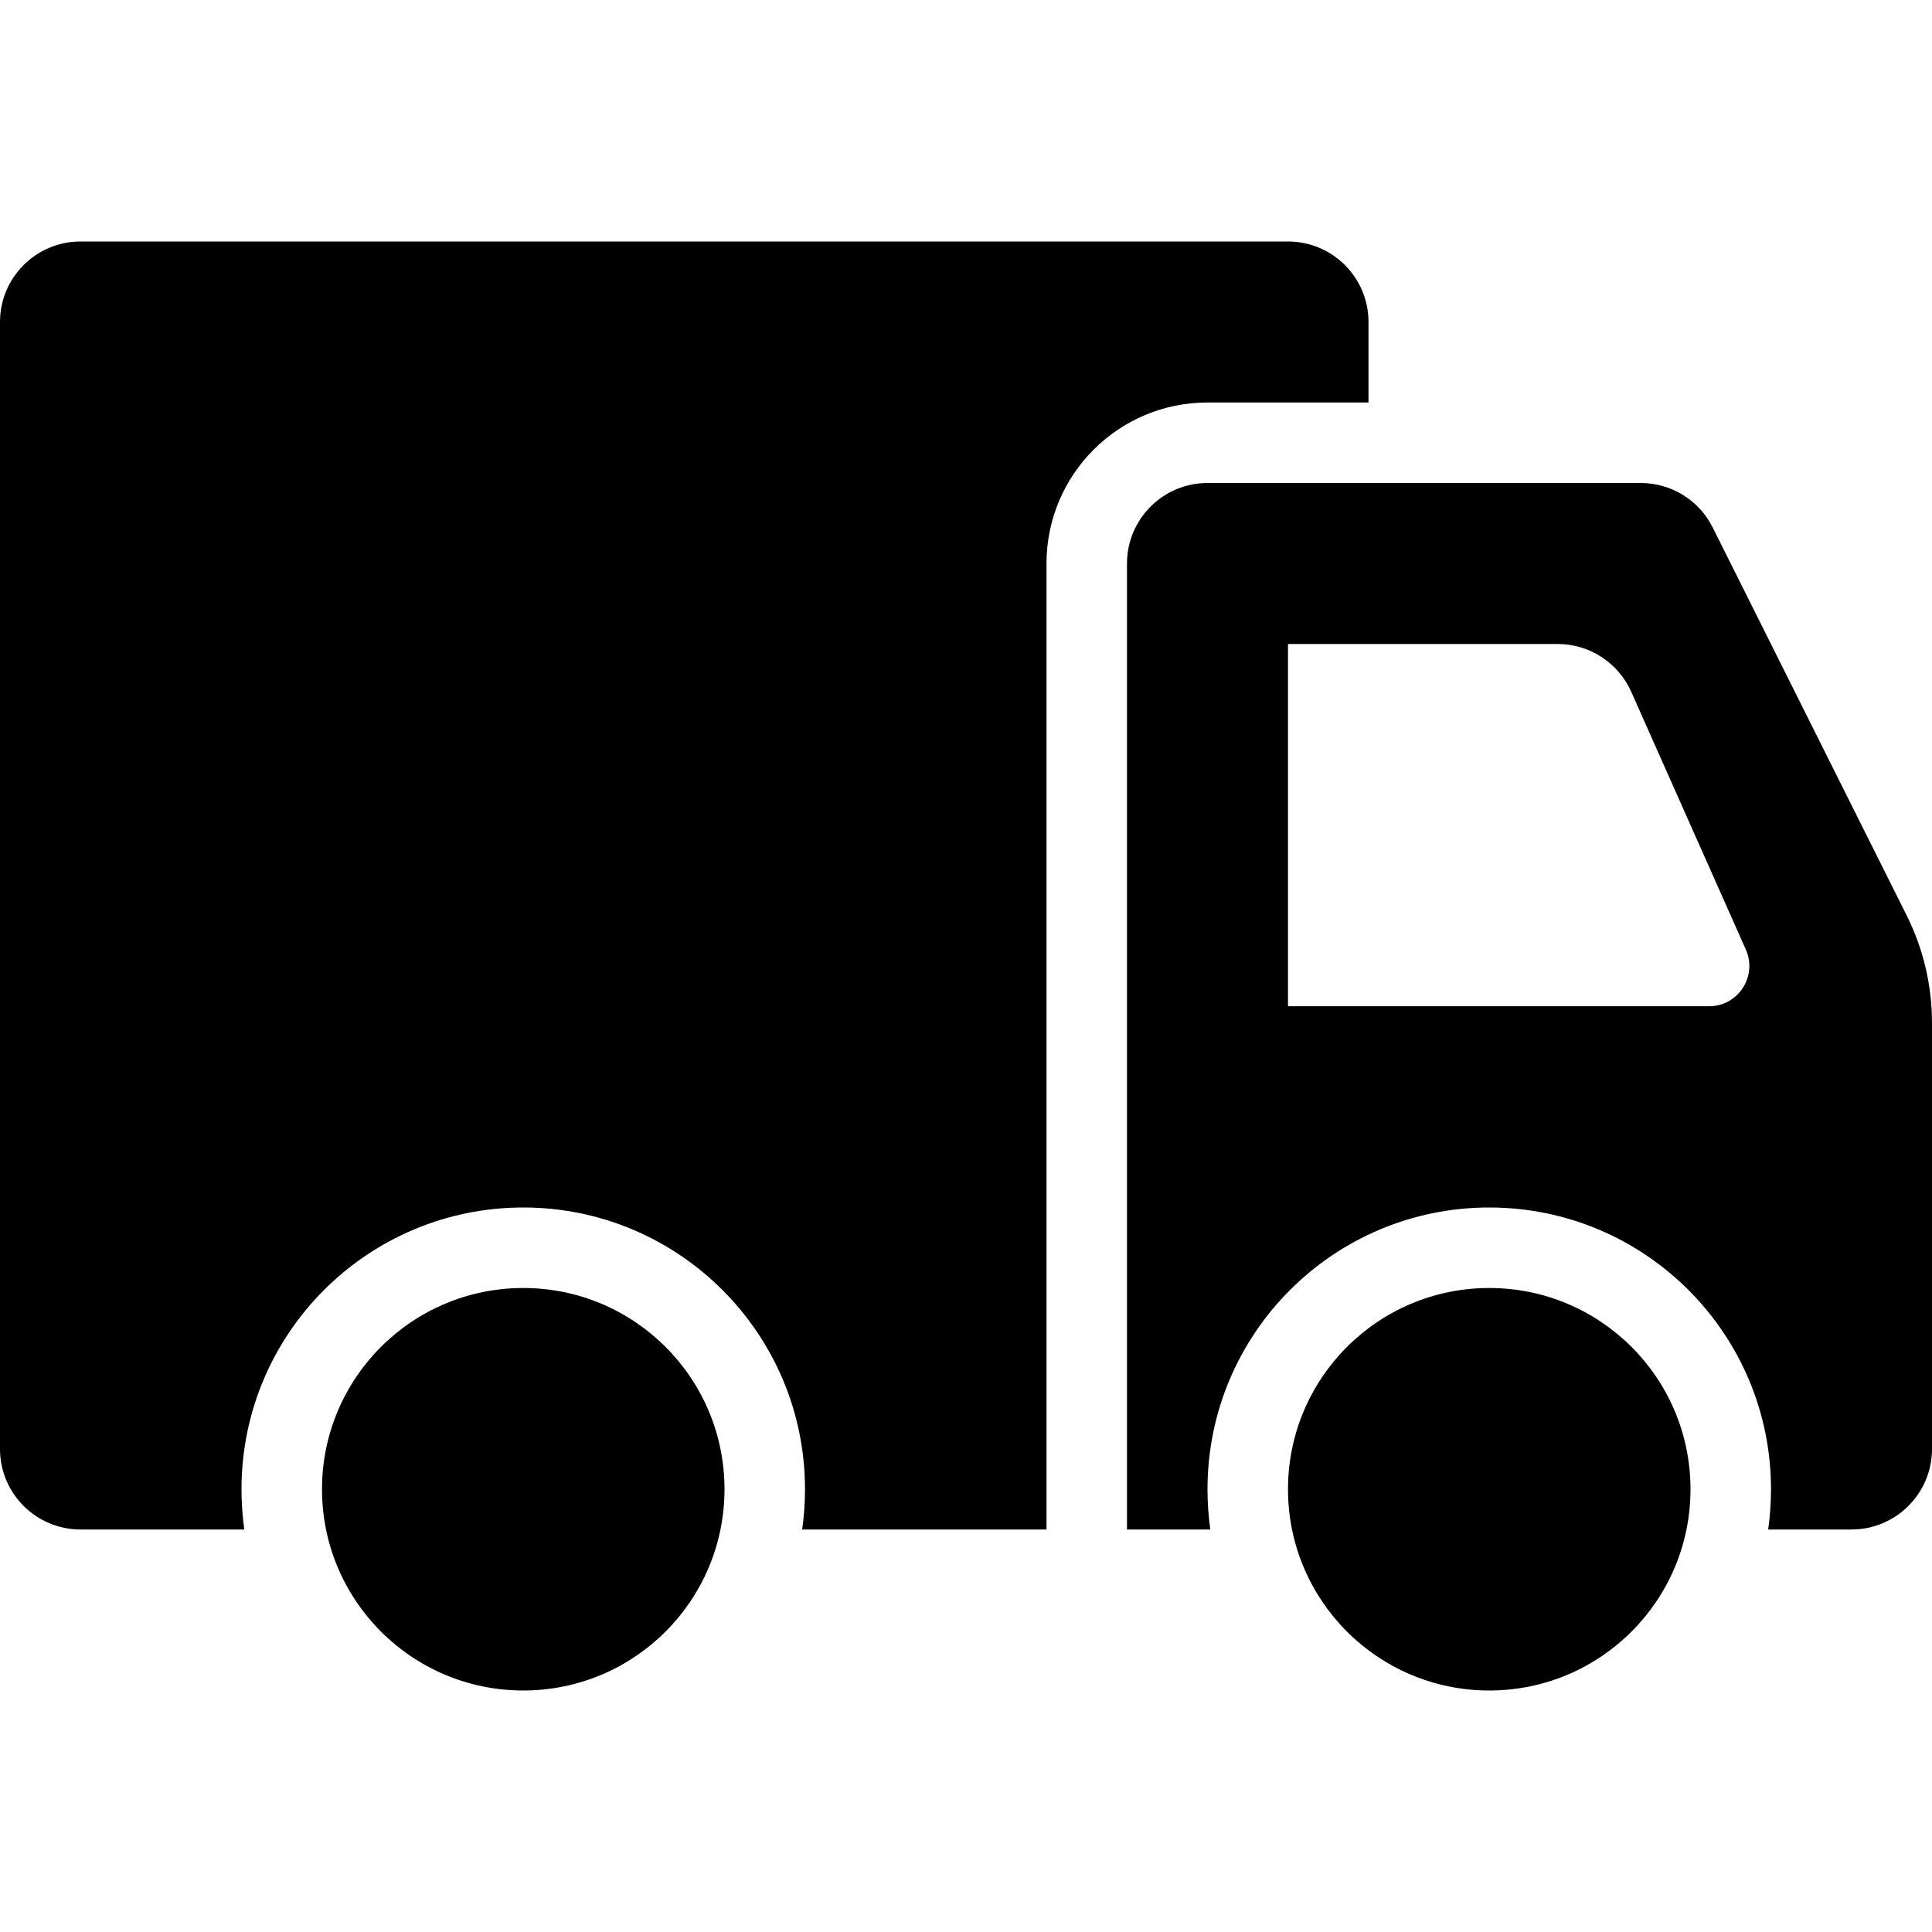
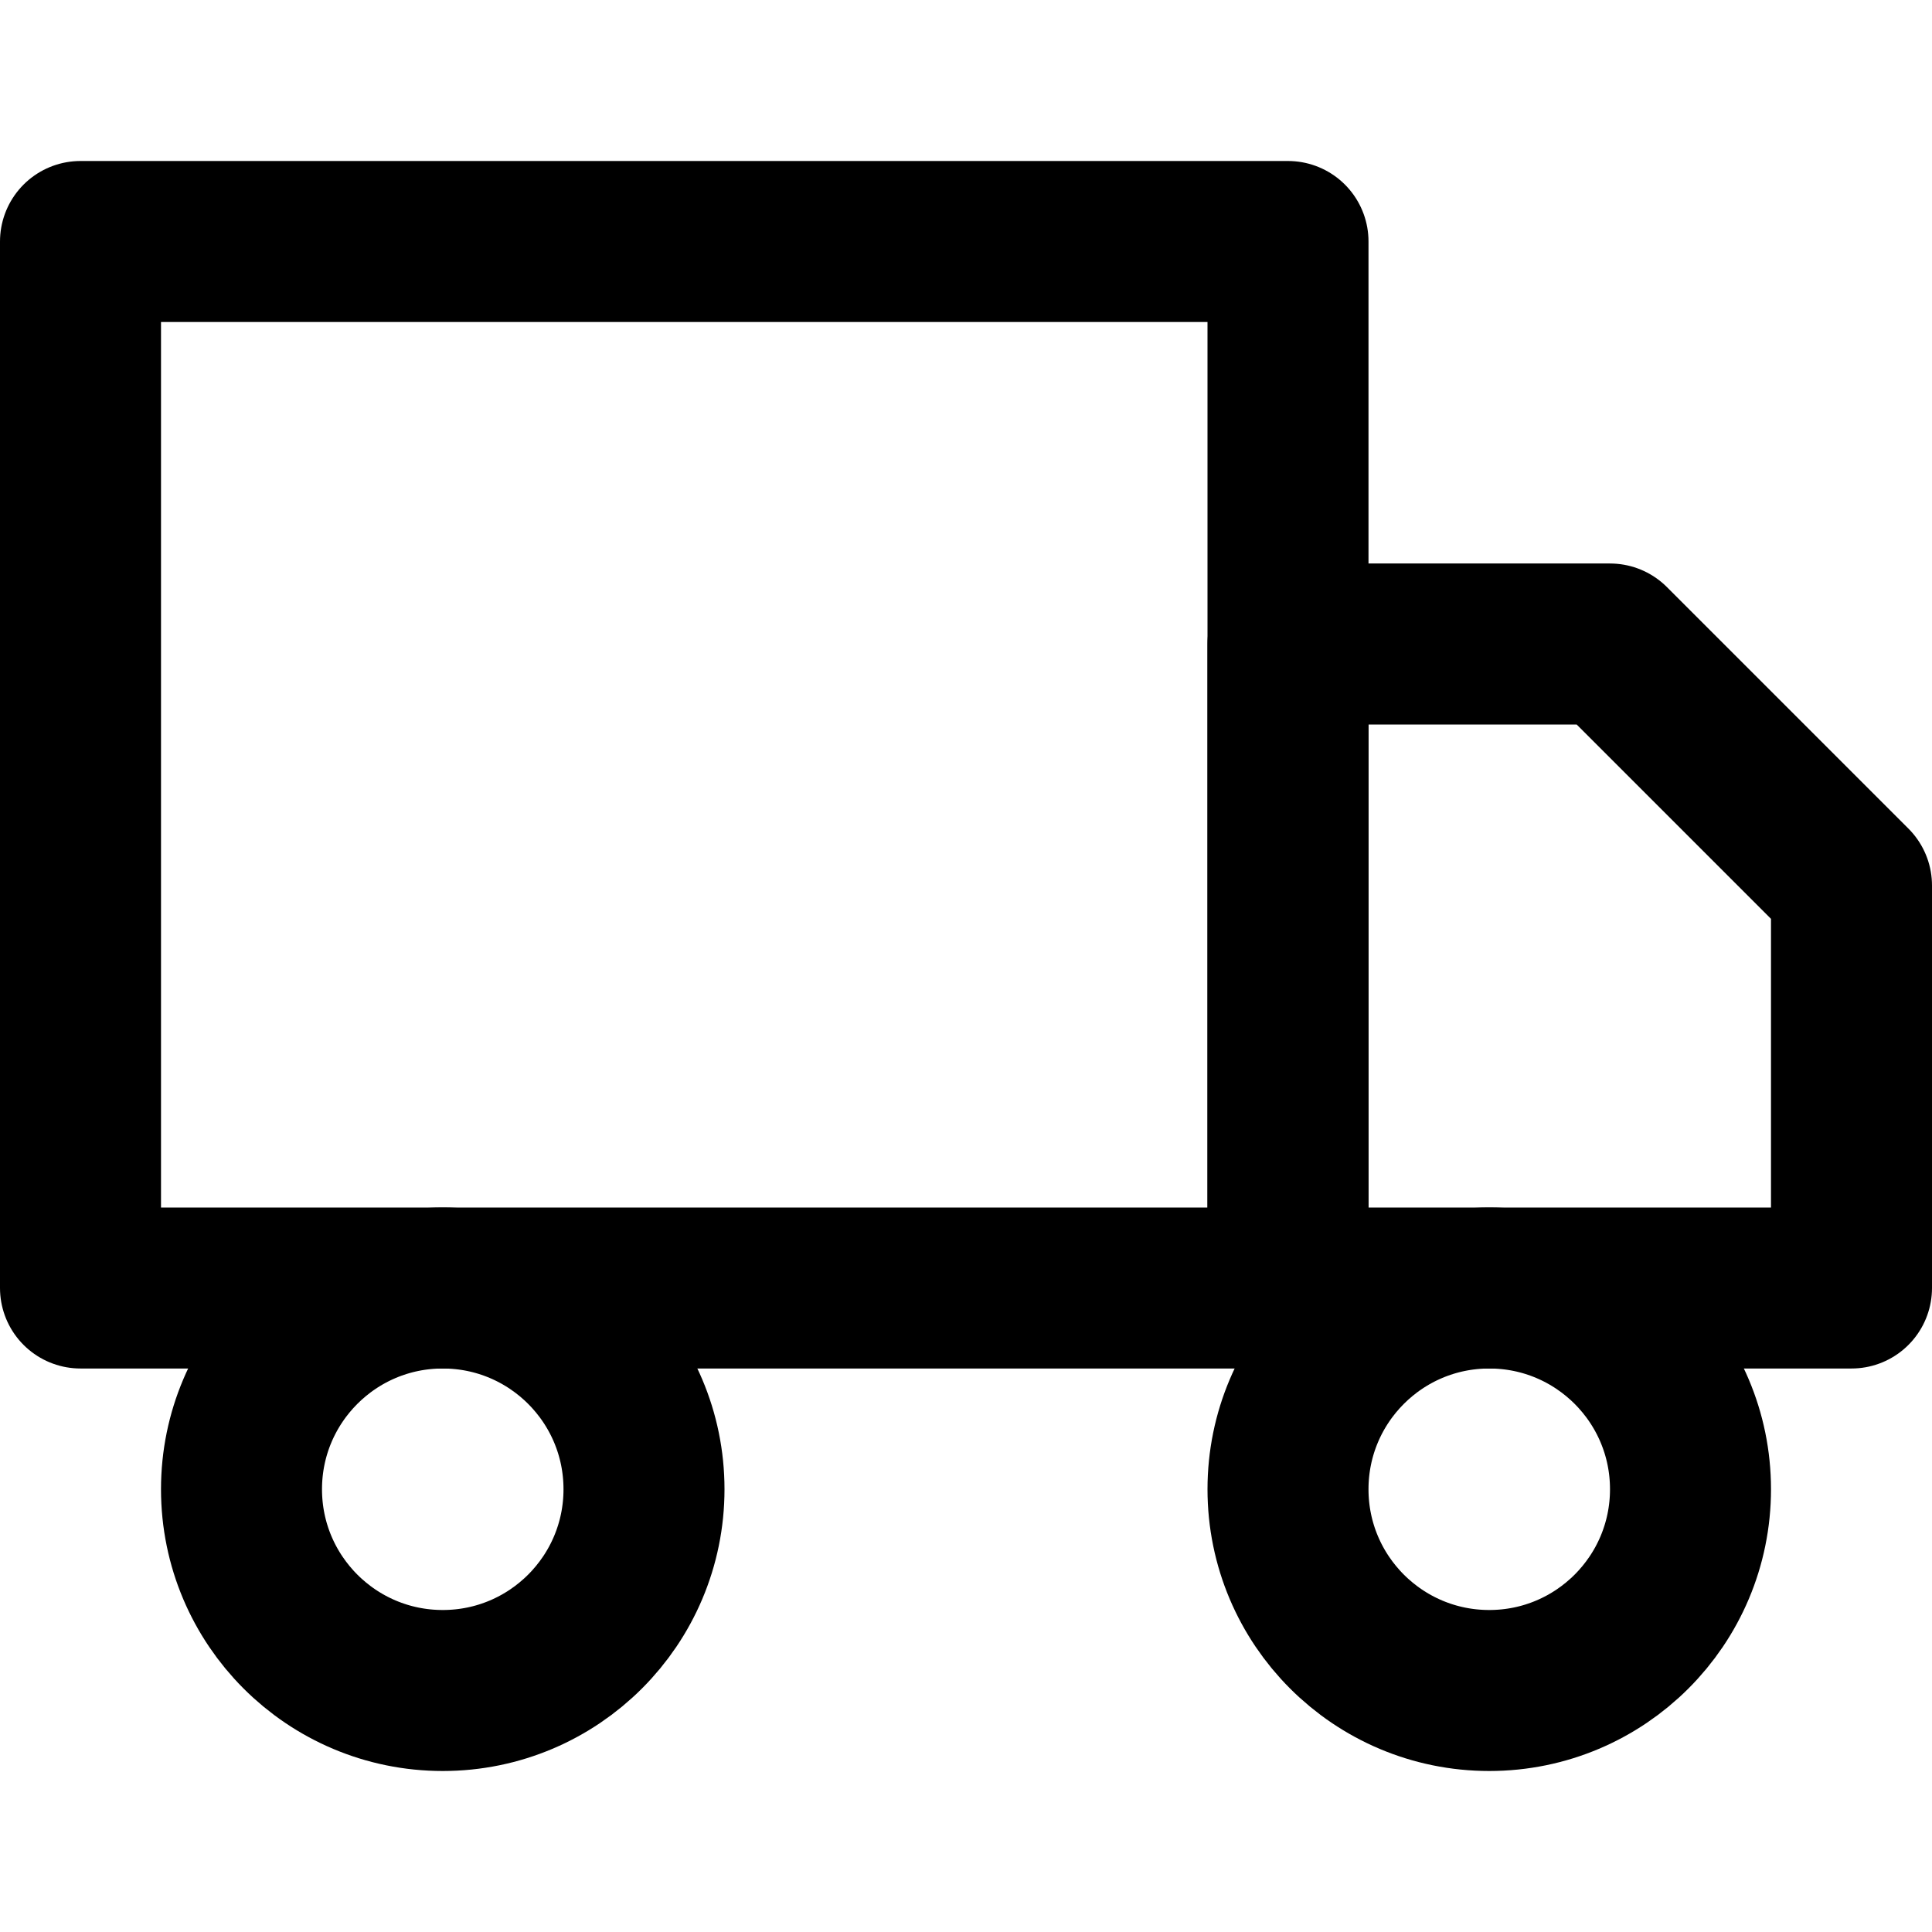
- <svg xmlns="http://www.w3.org/2000/svg" width="24" height="24" viewBox="0 0 24 24" fill="none">
-   <path d="M1 3C0.448 3 0 3.448 0 4V18C0 18.552 0.448 19 1 19H3.035C3.012 18.837 3 18.67 3 18.5C3 16.567 4.567 15 6.5 15C8.433 15 10 16.567 10 18.5C10 18.67 9.988 18.837 9.965 19H13V7C13 5.895 13.895 5 15 5H17V4C17 3.448 16.552 3 16 3H1Z" fill="currentColor" />
-   <path fill-rule="evenodd" clip-rule="evenodd" d="M14 7C14 6.448 14.448 6 15 6H20.382C20.761 6 21.107 6.214 21.276 6.553L23.683 11.367C23.892 11.783 24 12.242 24 12.708V18C24 18.552 23.552 19 23 19H21.965C21.988 18.837 22 18.67 22 18.5C22 16.567 20.433 15 18.5 15C16.567 15 15 16.567 15 18.5C15 18.67 15.012 18.837 15.035 19H14V7ZM21.688 11.797L20.264 8.594C20.103 8.233 19.745 8 19.35 8H16V12.5H21.231C21.592 12.5 21.834 12.128 21.688 11.797Z" fill="currentColor" />
-   <path d="M21 18.5C21 19.881 19.881 21 18.5 21C17.119 21 16 19.881 16 18.5C16 17.119 17.119 16 18.5 16C19.881 16 21 17.119 21 18.5Z" fill="currentColor" />
-   <path d="M9 18.5C9 19.881 7.881 21 6.5 21C5.119 21 4 19.881 4 18.5C4 17.119 5.119 16 6.5 16C7.881 16 9 17.119 9 18.5Z" fill="currentColor" />
+ <svg xmlns="http://www.w3.org/2000/svg" width="24" height="24" viewBox="0 0 24 24" fill="none" stroke="currentColor" stroke-width="2" stroke-linecap="round" stroke-linejoin="round" class="feather feather-truck">
+   <rect x="1" y="3" width="15" height="13" />
+   <polygon points="16 8 20 8 23 11 23 16 16 16 16 8" />
+   <circle cx="5.5" cy="18.5" r="2.5" />
+   <circle cx="18.5" cy="18.5" r="2.5" />
</svg>
